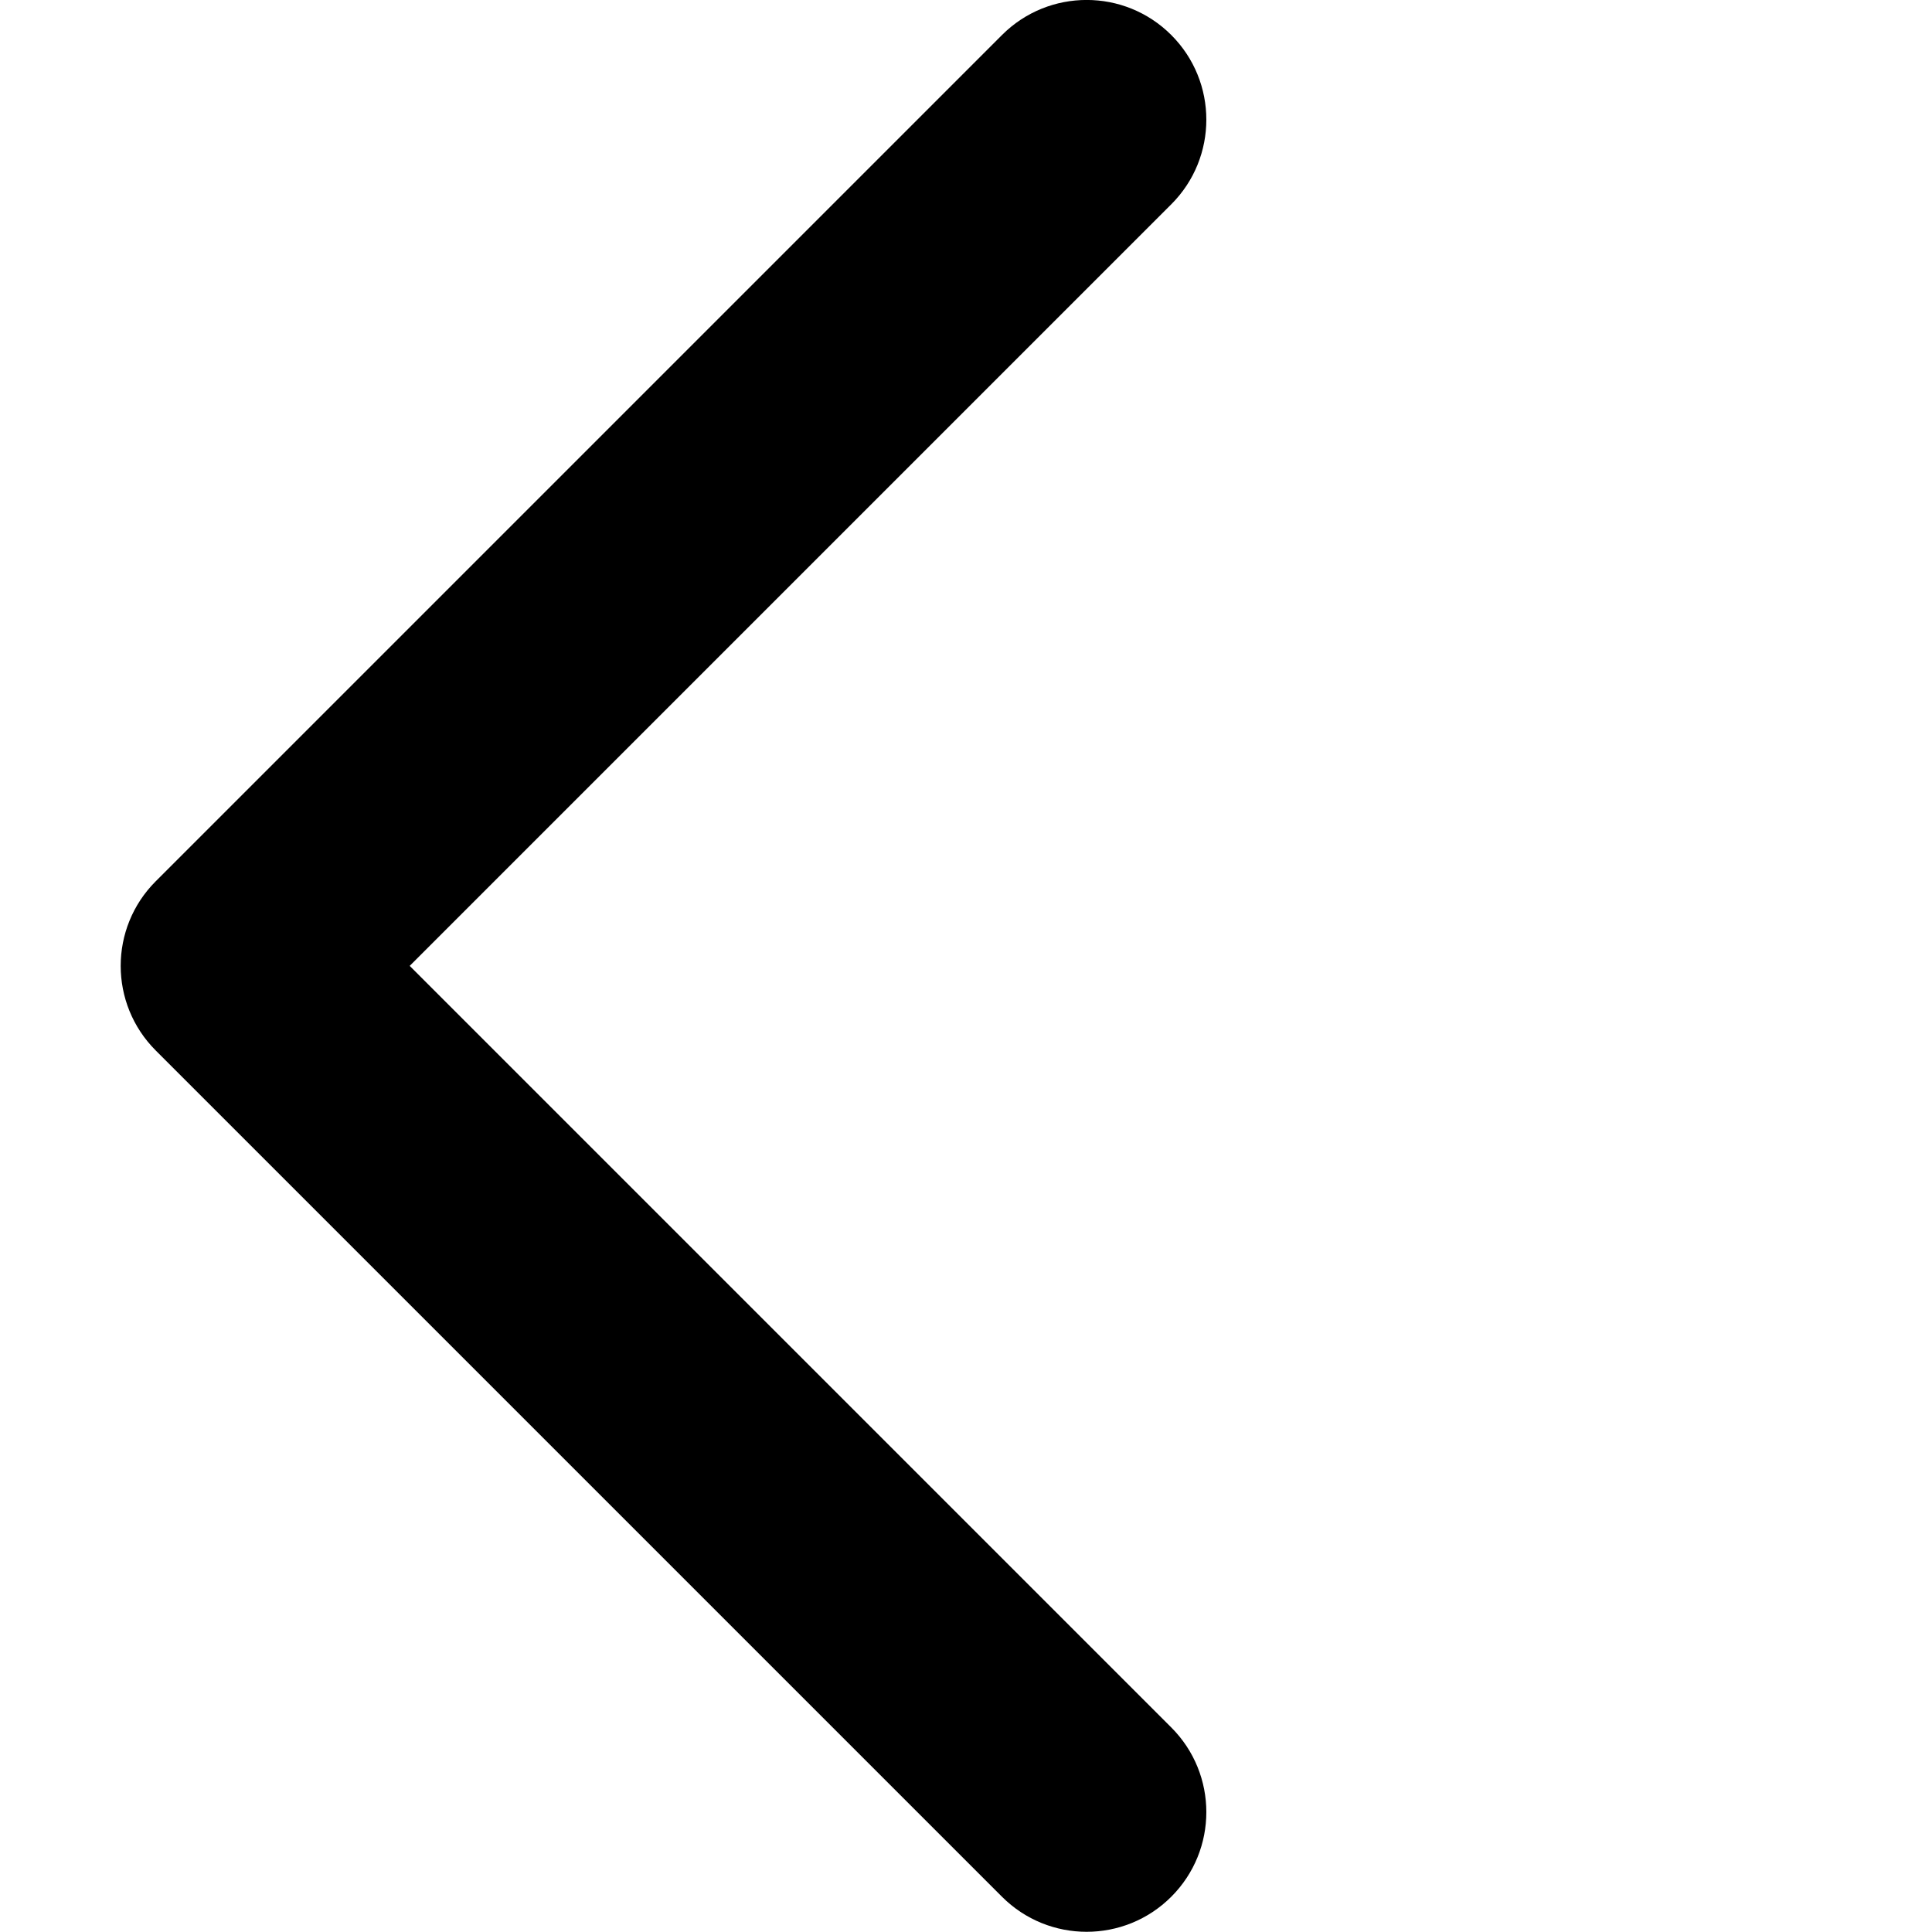
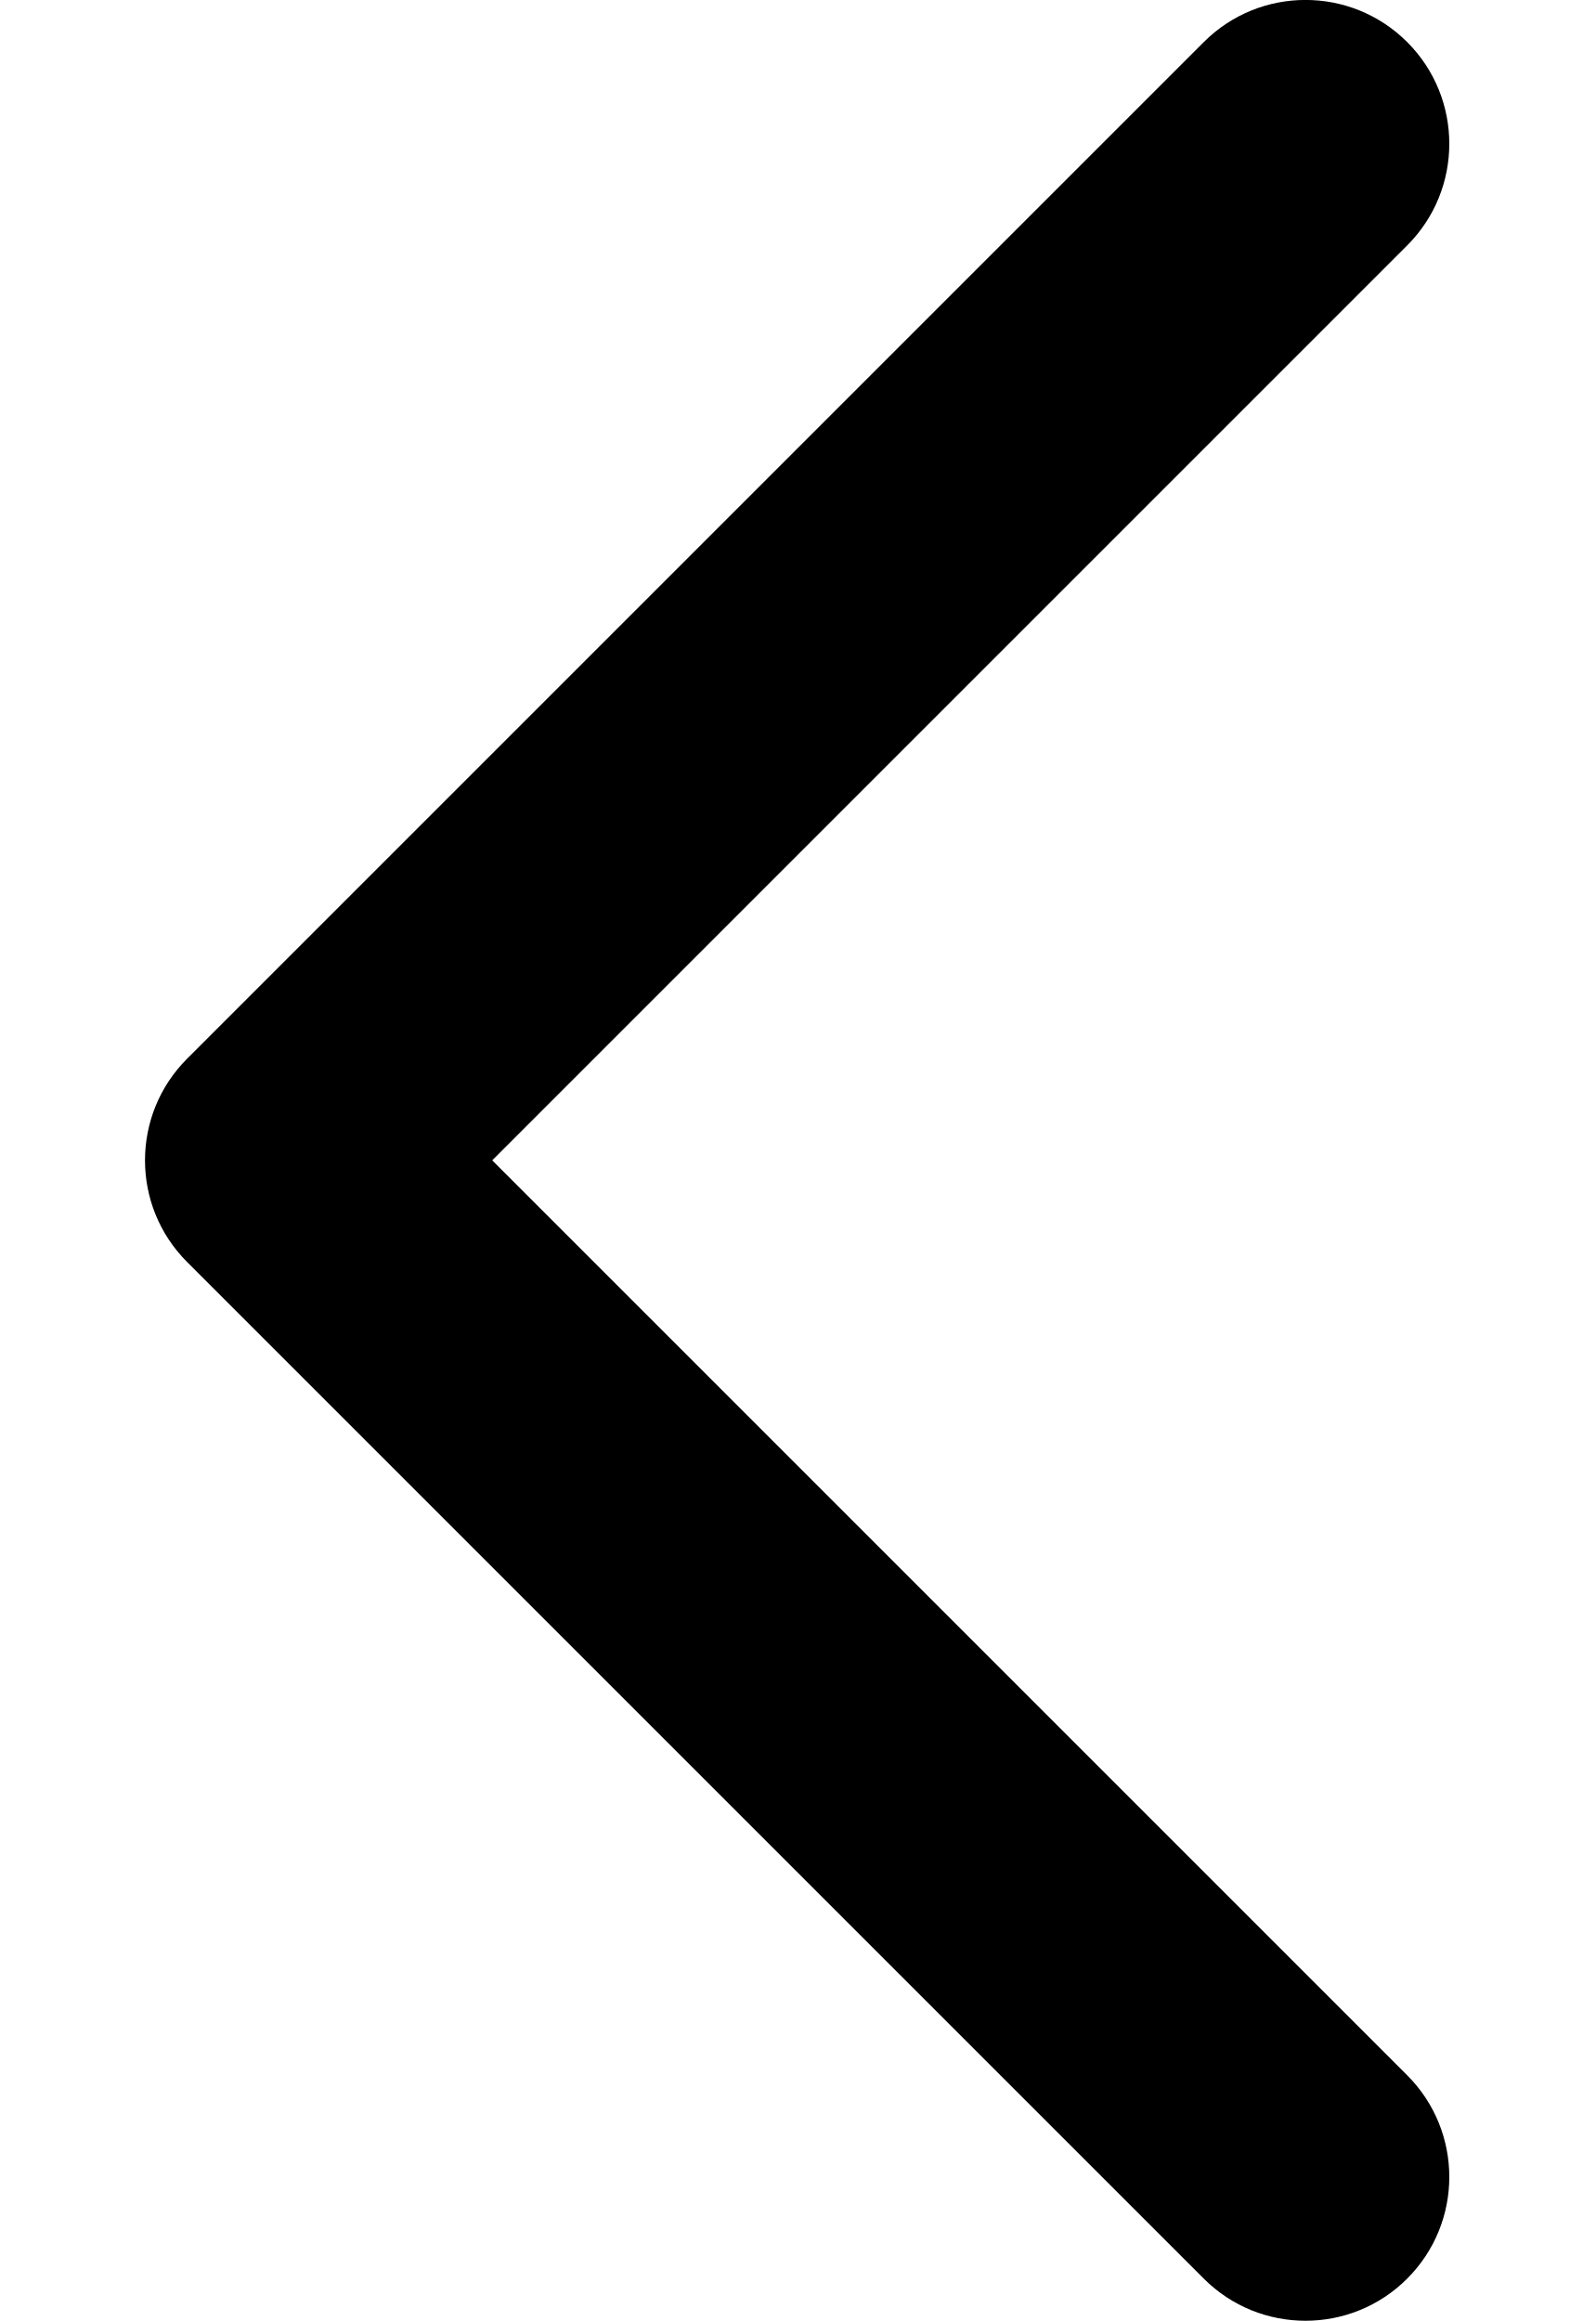
- <svg xmlns="http://www.w3.org/2000/svg" width="16" height="16">
+ <svg xmlns="http://www.w3.org/2000/svg" width="11" height="16" viewBox="0 0 11 16">
  <path d="M3.393 7.999L9.7 14.306a.991.991 0 0 1-1.402 1.402L1.29 8.7a.991.991 0 0 1 0-1.402L8.298.29A.991.991 0 1 1 9.7 1.692L3.393 7.999z" />
</svg>
